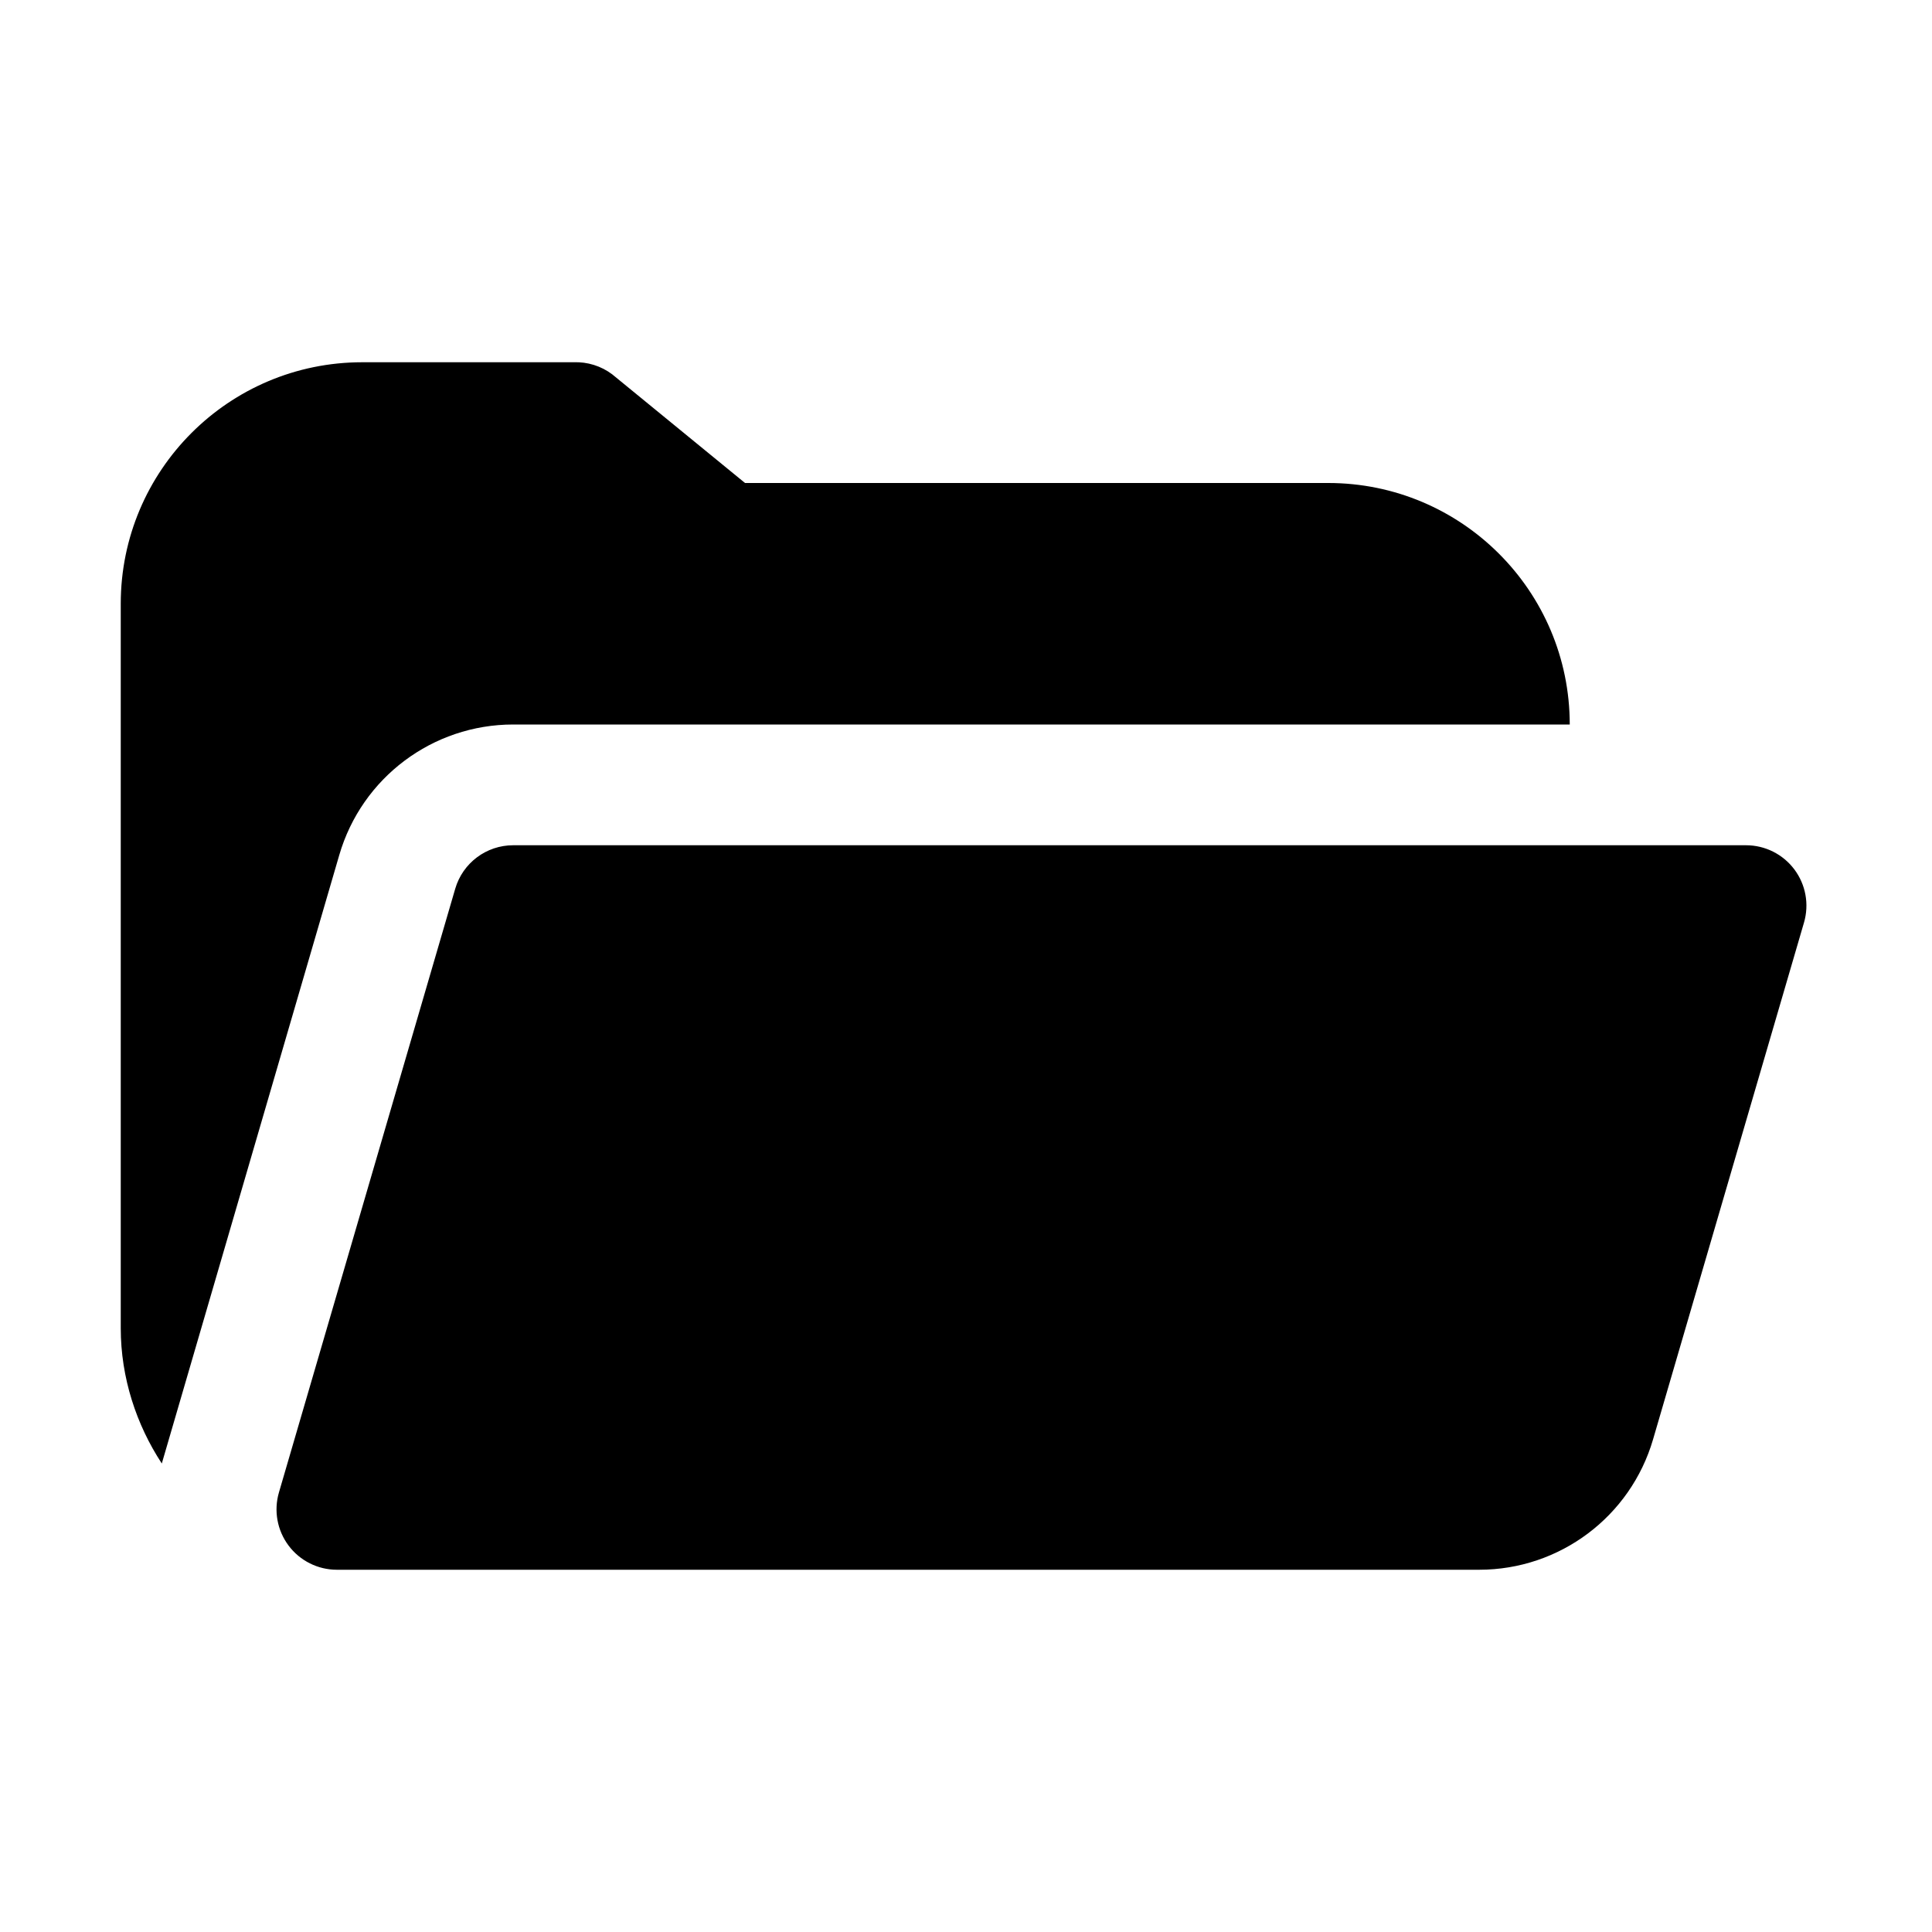
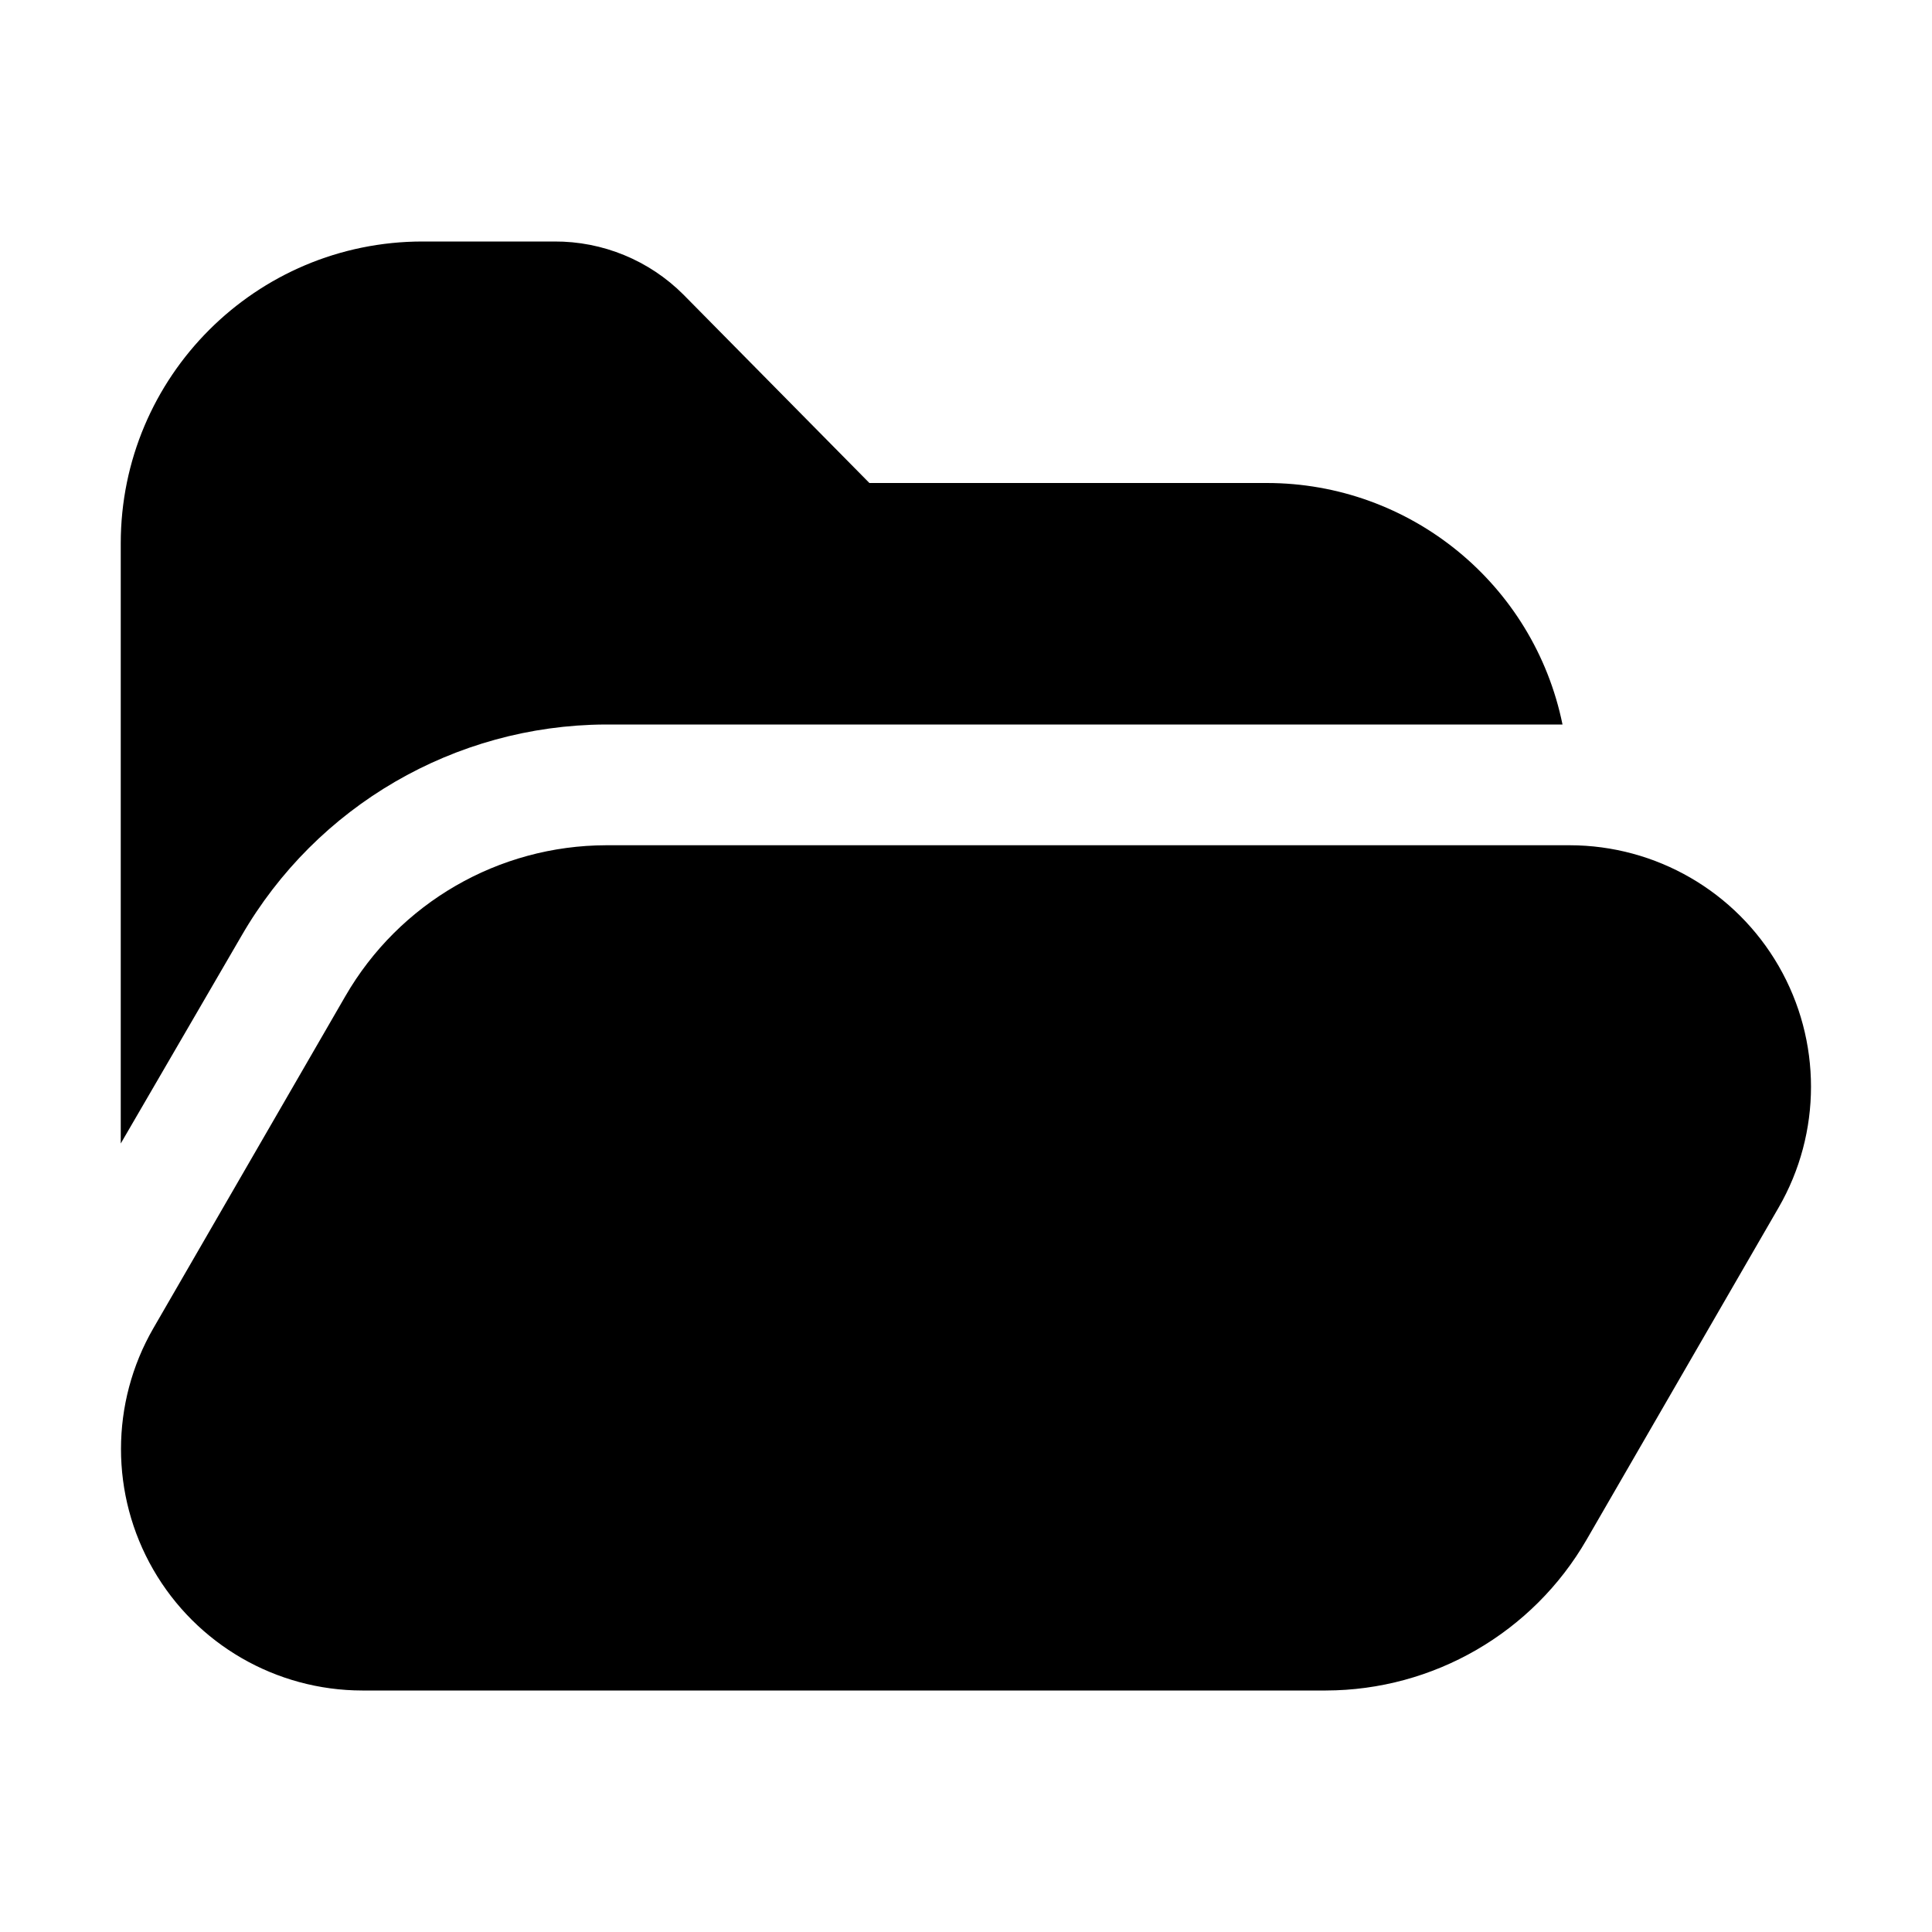
<svg xmlns="http://www.w3.org/2000/svg" width="16" height="16" viewBox="0 0 16 16">
-   <path fill="currentColor" d="M3 3a2 2 0 0 0-2 2v6c0 .41.13.8.34 1.12l1.47-5.04A1.5 1.5 0 0 1 4.25 6H13a2 2 0 0 0-2-2H6.17l-1.1-.9a.5.5 0 0 0-.32-.1H3Zm11.94 4.64a.5.5 0 0 0-.48-.64H4.25a.5.5 0 0 0-.48.36l-1.46 5a.5.5 0 0 0 .48.64h9.46a1.5 1.5 0 0 0 1.44-1.08l1.25-4.28Z" />
+   <path d="M1 4.5v4.97l1-1.72A3.5 3.5 0 0 1 5.01 6h7.93a2.5 2.5 0 0 0-2.45-2H7.2L5.66 2.44A1.5 1.5 0 0 0 4.59 2H3.5A2.5 2.5 0 0 0 1 4.5ZM5.02 7H13a2 2 0 0 1 1.73 3l-1.59 2.75A2.5 2.5 0 0 1 10.98 14H3a2 2 0 0 1-1.73-3l1.59-2.75A2.5 2.5 0 0 1 5.02 7Z" />
</svg>
